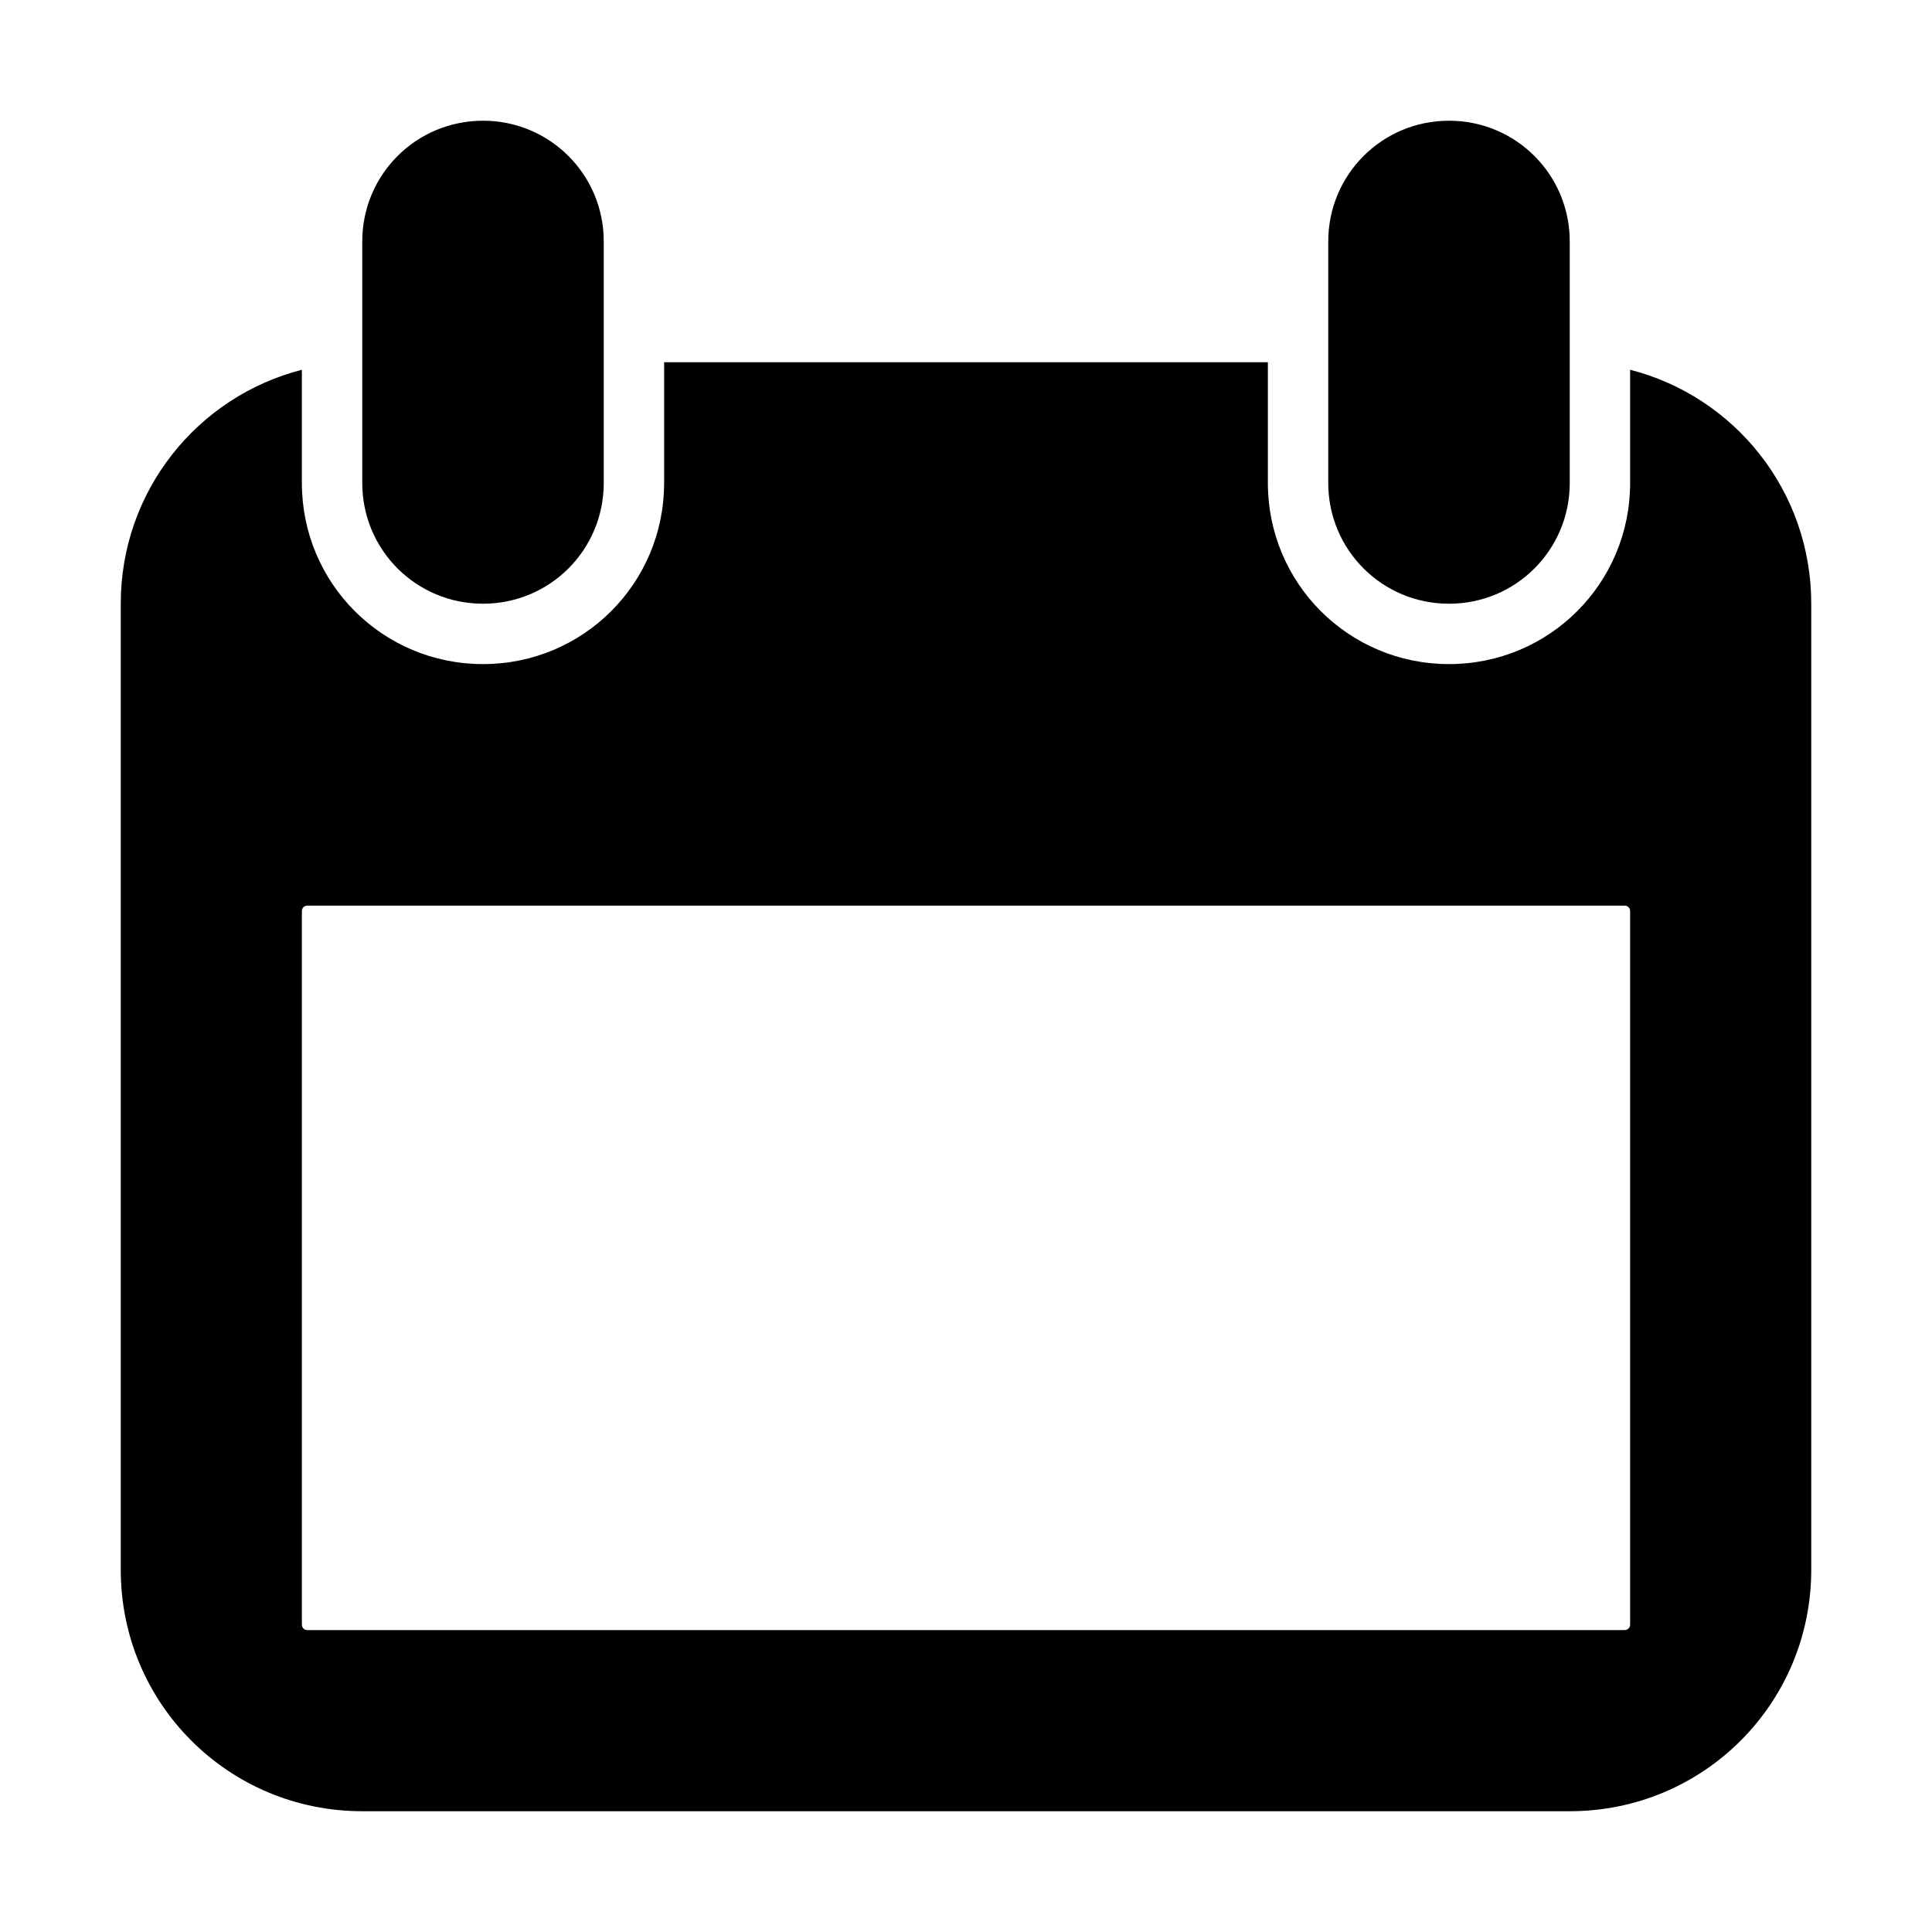
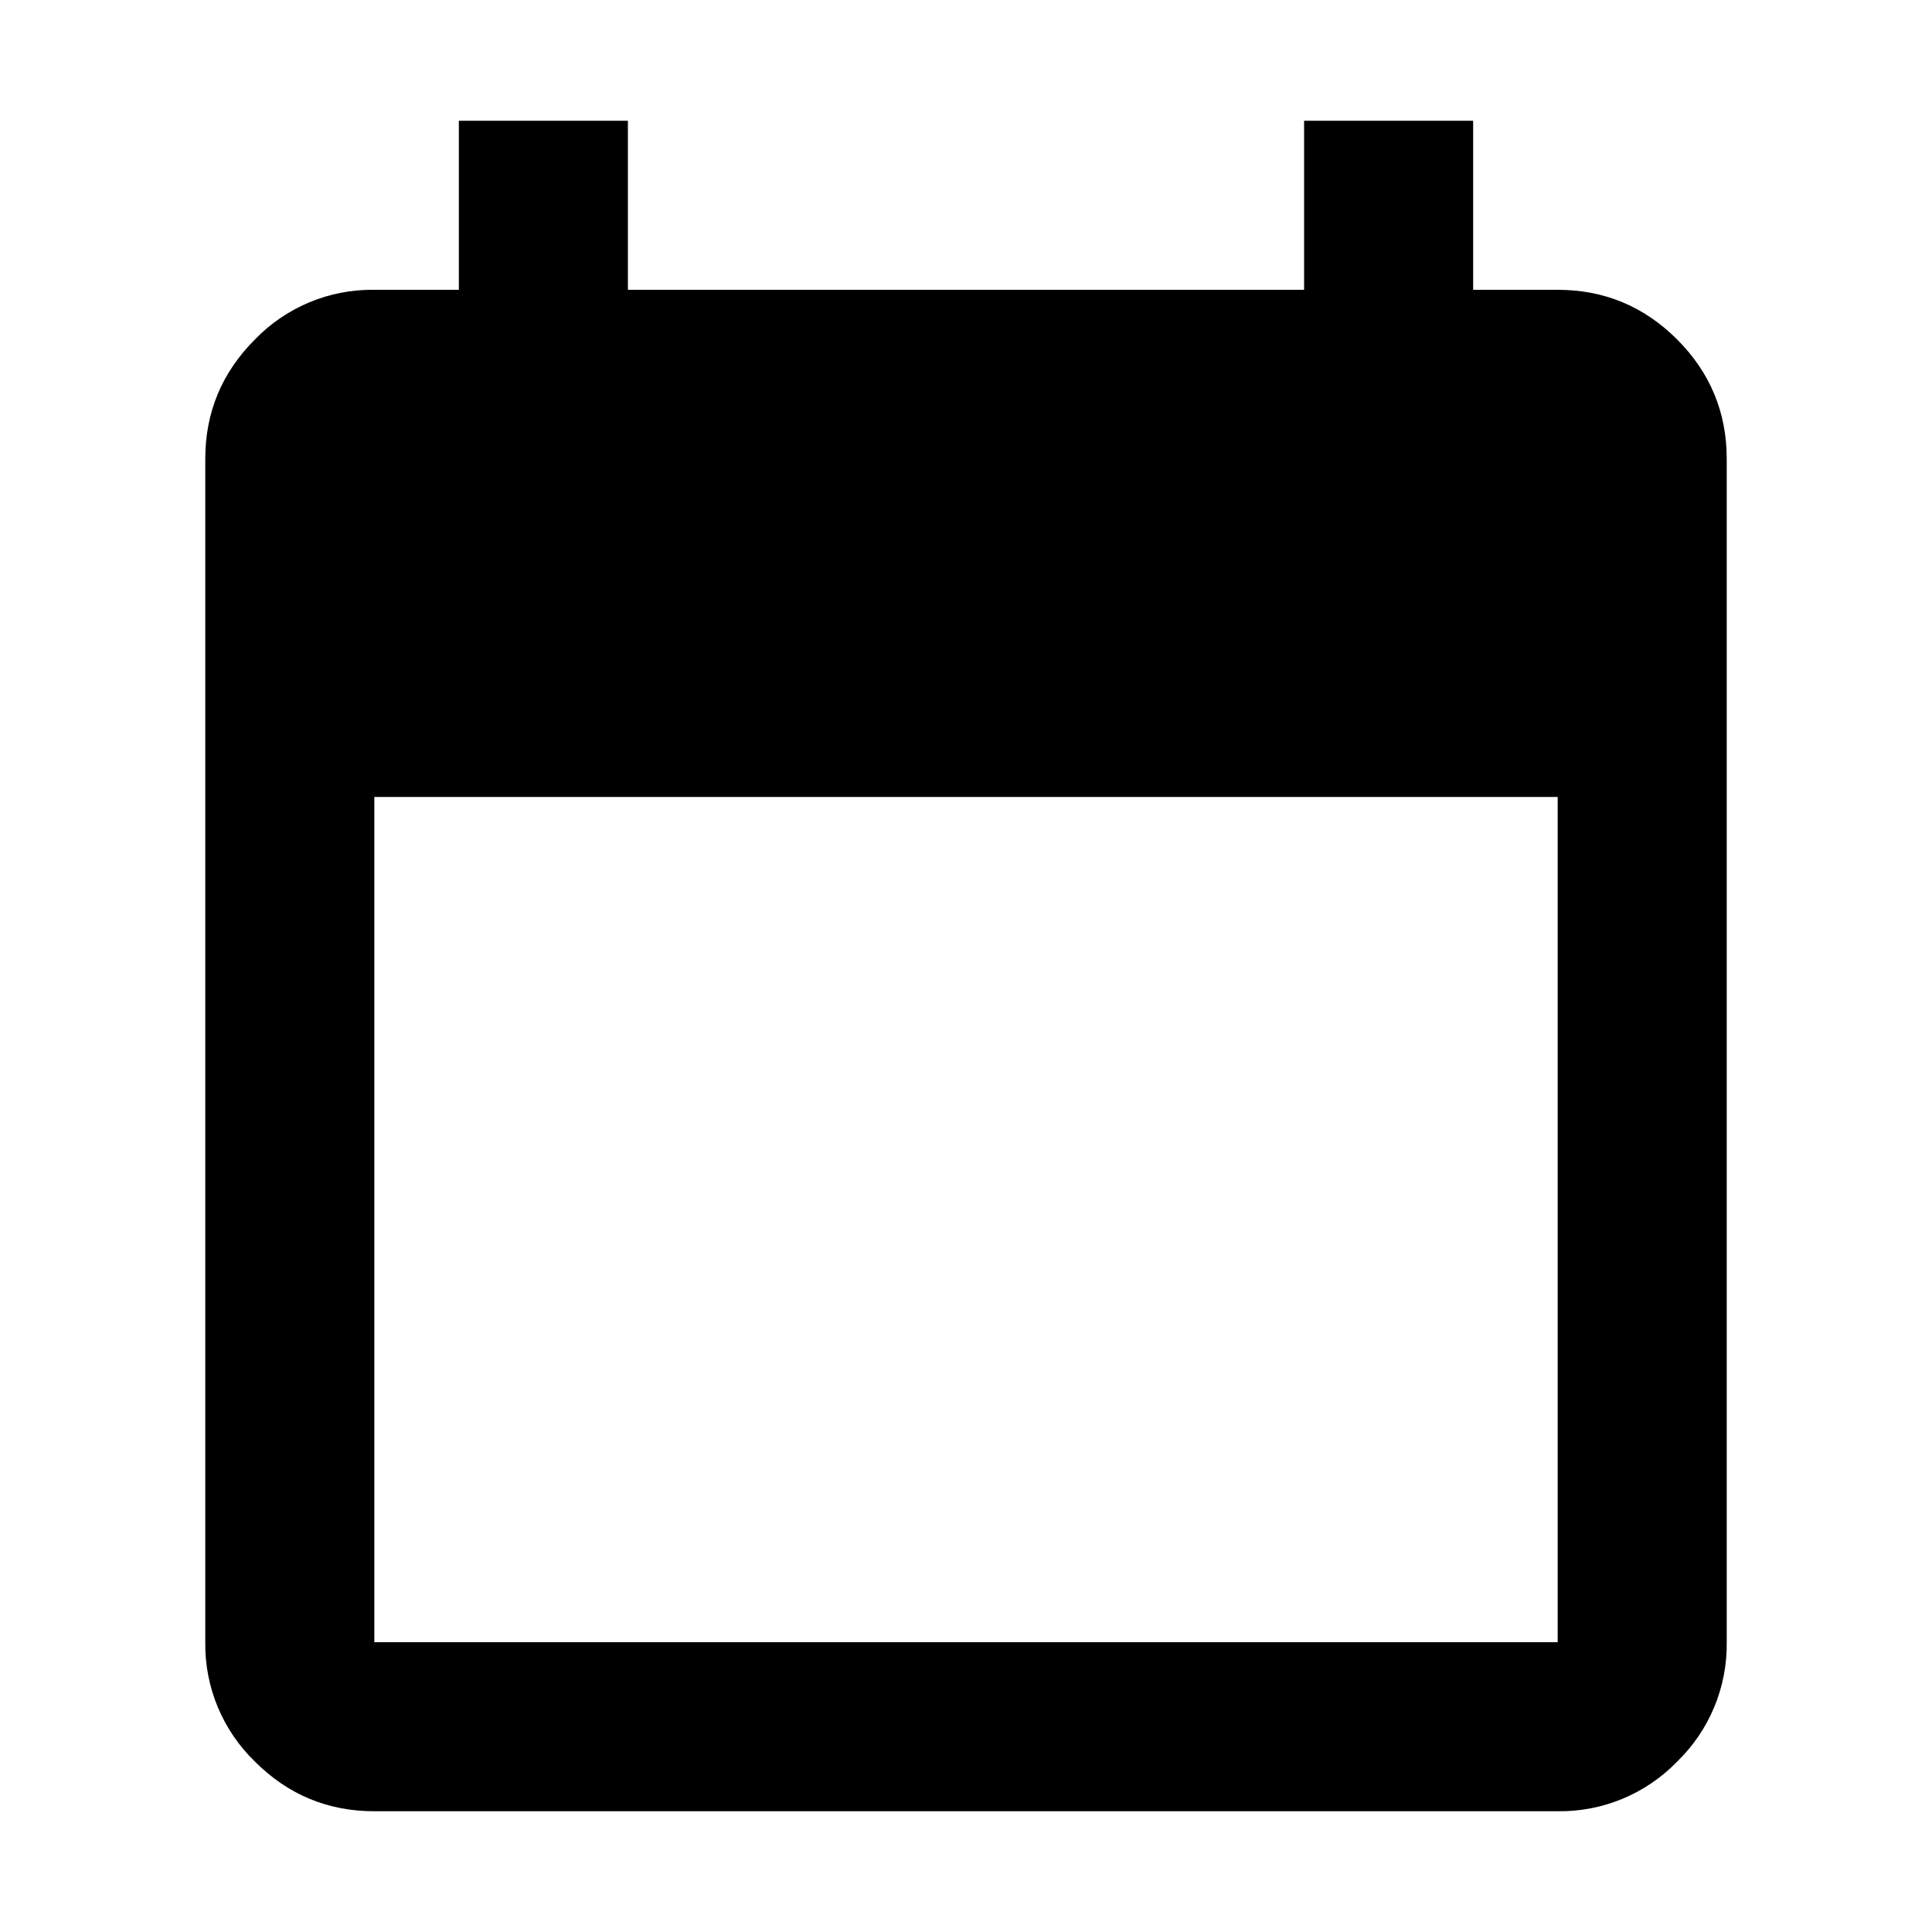
- <svg xmlns="http://www.w3.org/2000/svg" height="32" width="32" version="1.1" viewBox="0 0 32 32" fill="#000">
-   <g transform="translate(580.71 -1.5765)">
-     <path d="m-572.71 3.576c-1.108 0-2 0.892-2 2v4c0 1.108 0.892 2 2 2s2-0.892 2-2v-4c0-1.108-0.892-2-2-2zm16 0c-1.108 0-2 0.892-2 2v4c0 1.108 0.892 2 2 2s2-0.892 2-2v-4c0-1.108-0.892-2-2-2zm-13 4v2c0 1.662-1.338 3-3 3s-3-1.338-3-3v-1.875c-1.728 0.443-3 2.005-3 3.875v16c0 2.216 1.784 4 4 4h20c2.216 0 4-1.784 4-4v-16c0-1.87-1.272-3.433-3-3.875v1.875c0 1.662-1.338 3-3 3s-3-1.338-3-3v-2h-10zm-5.906 9h21.812c0.055 0 0.094 0.038 0.094 0.094v11.812c0 0.055-0.038 0.094-0.094 0.094h-21.812c-0.055 0-0.094-0.038-0.094-0.094v-11.812c0-0.055 0.038-0.094 0.094-0.094z" />
-   </g>
+ <svg xmlns="http://www.w3.org/2000/svg" viewBox="0 0 32 32" height="32" width="32" xml:space="preserve" style="fill-rule:evenodd;clip-rule:evenodd;stroke-linejoin:round;stroke-miterlimit:2">
+   <path d="M5 22c-.55 0-1.021-.196-1.412-.587A1.927 1.927 0 0 1 3 20V6c0-.55.196-1.021.588-1.413A1.926 1.926 0 0 1 5 4h1V2h2v2h8V2h2v2h1c.55 0 1.021.196 1.413.587.391.392.587.863.587 1.413v14a1.93 1.93 0 0 1-.587 1.413A1.93 1.93 0 0 1 19 22H5Zm0-2h14V10H5v10Z" style="fill-rule:nonzero" transform="matrix(1.4 0 0 1.4 -.8 -.8)" />
</svg>
